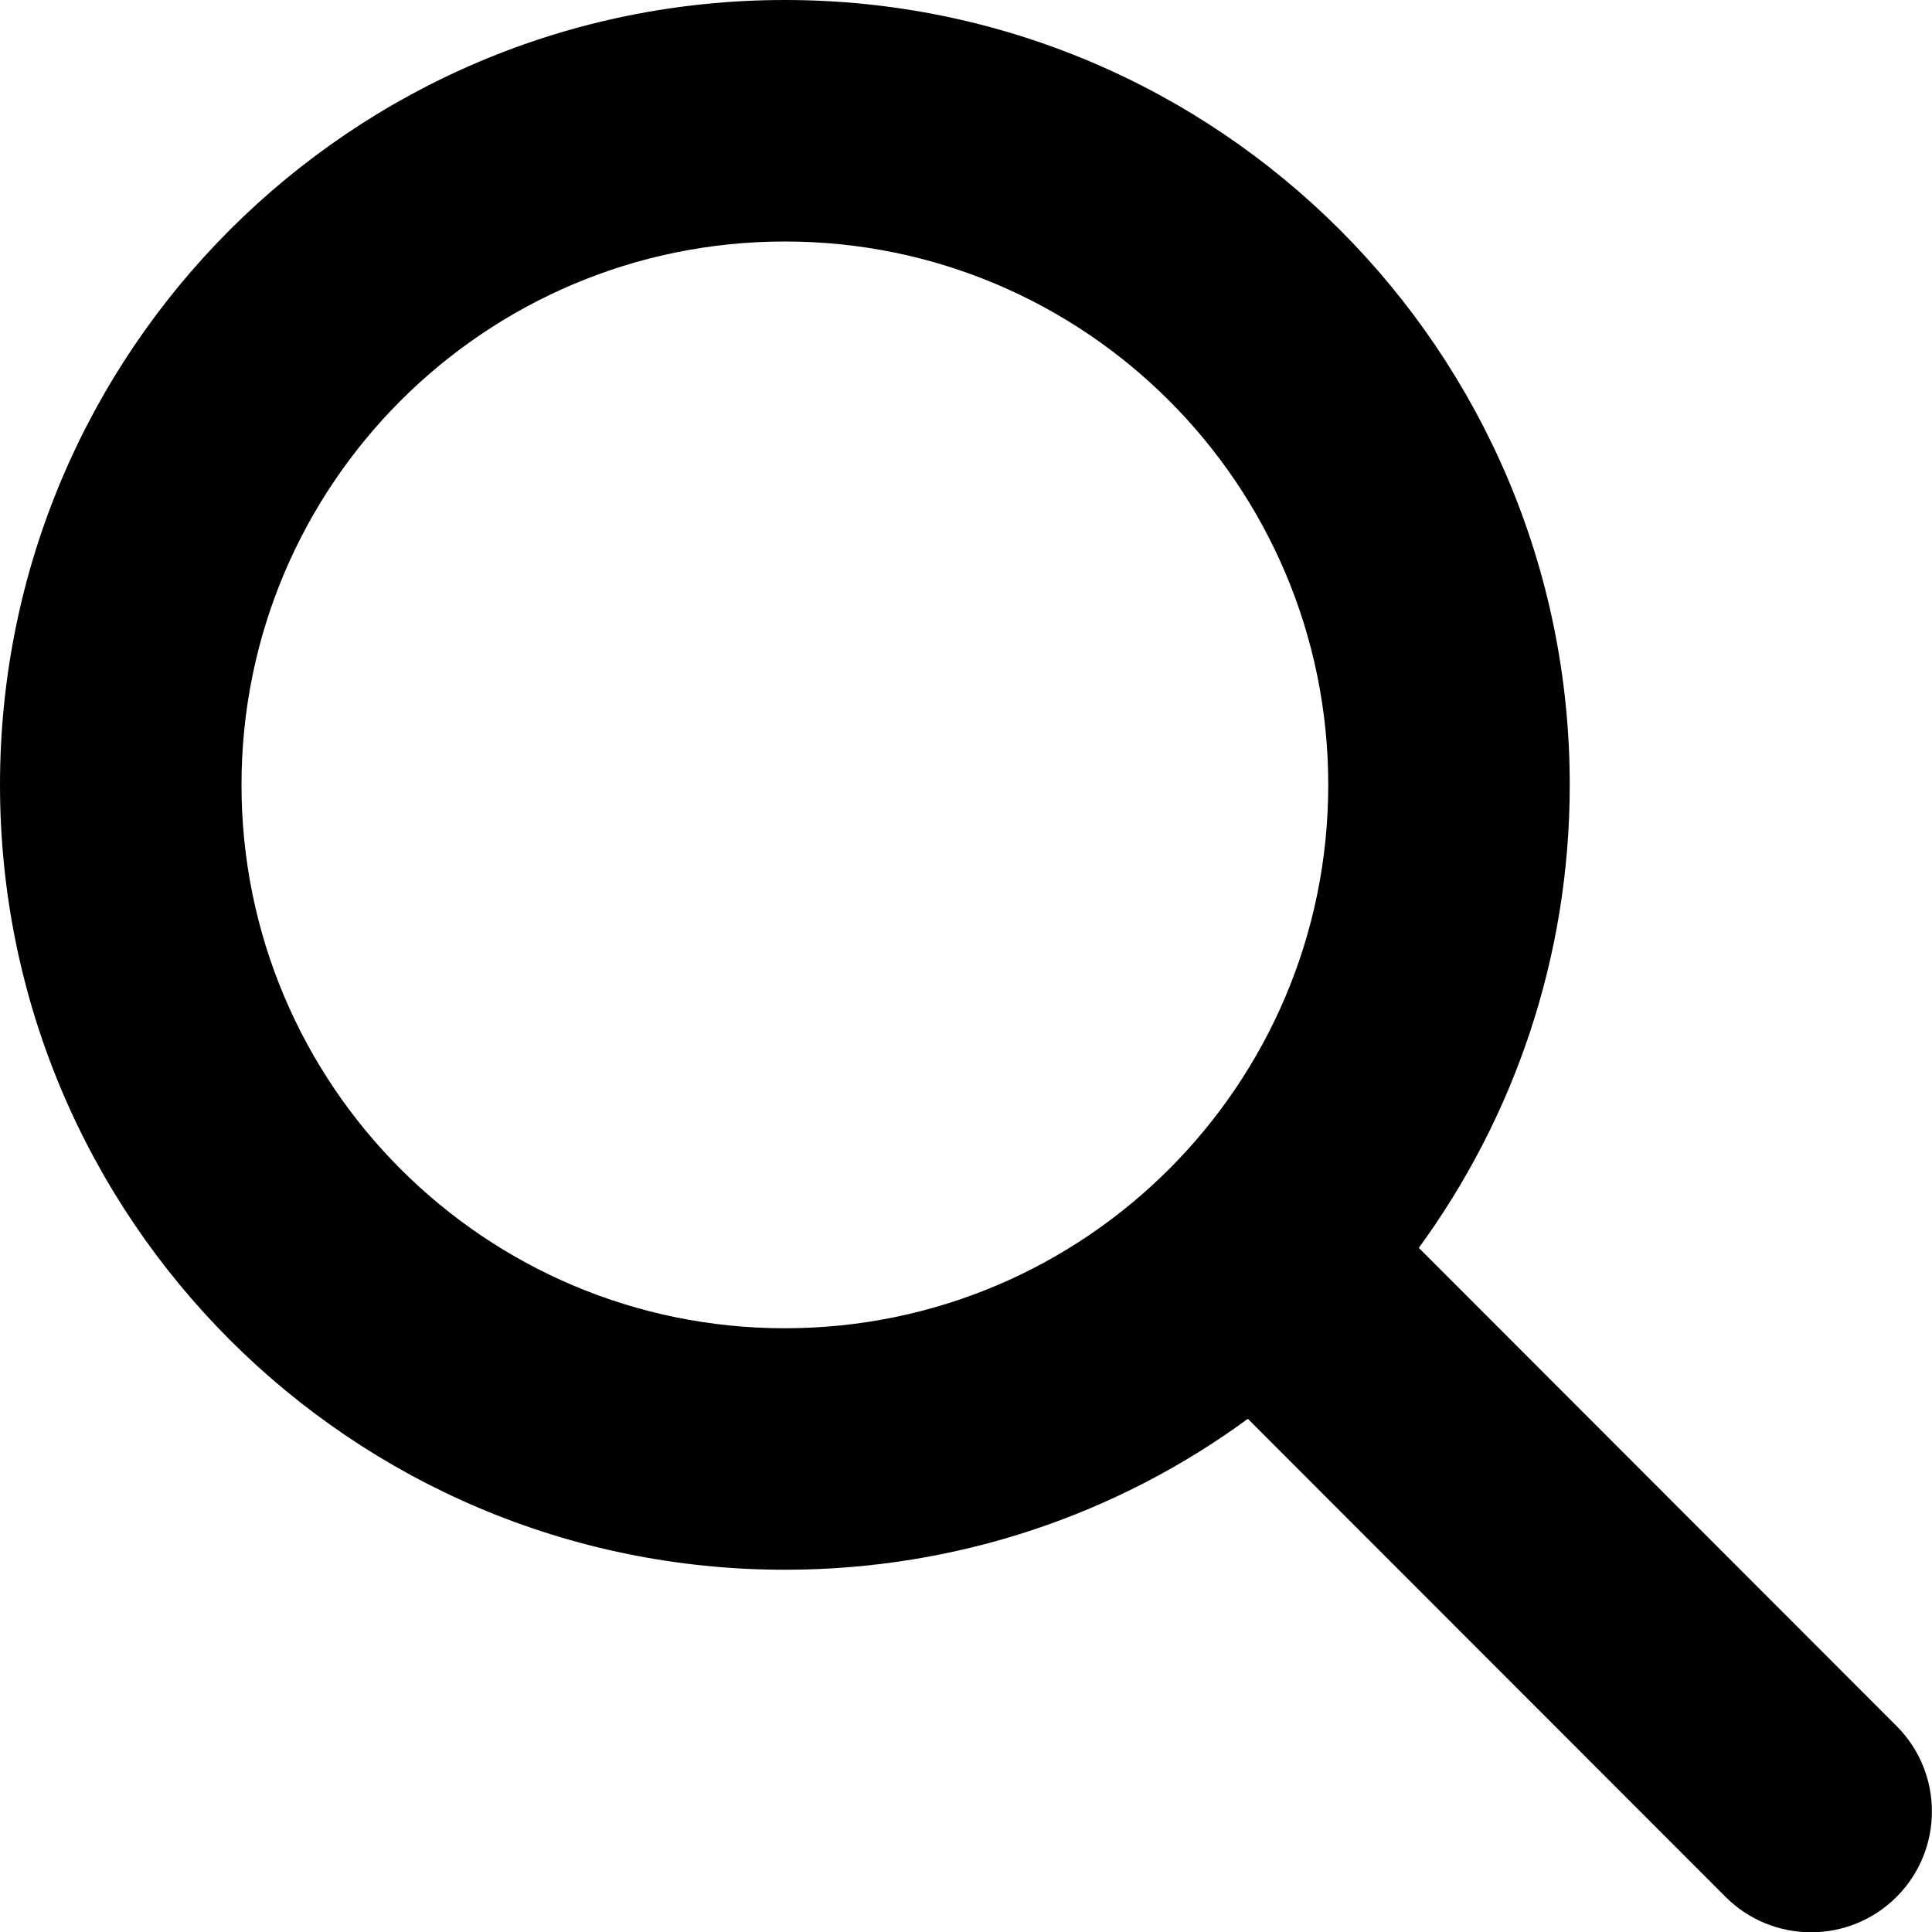
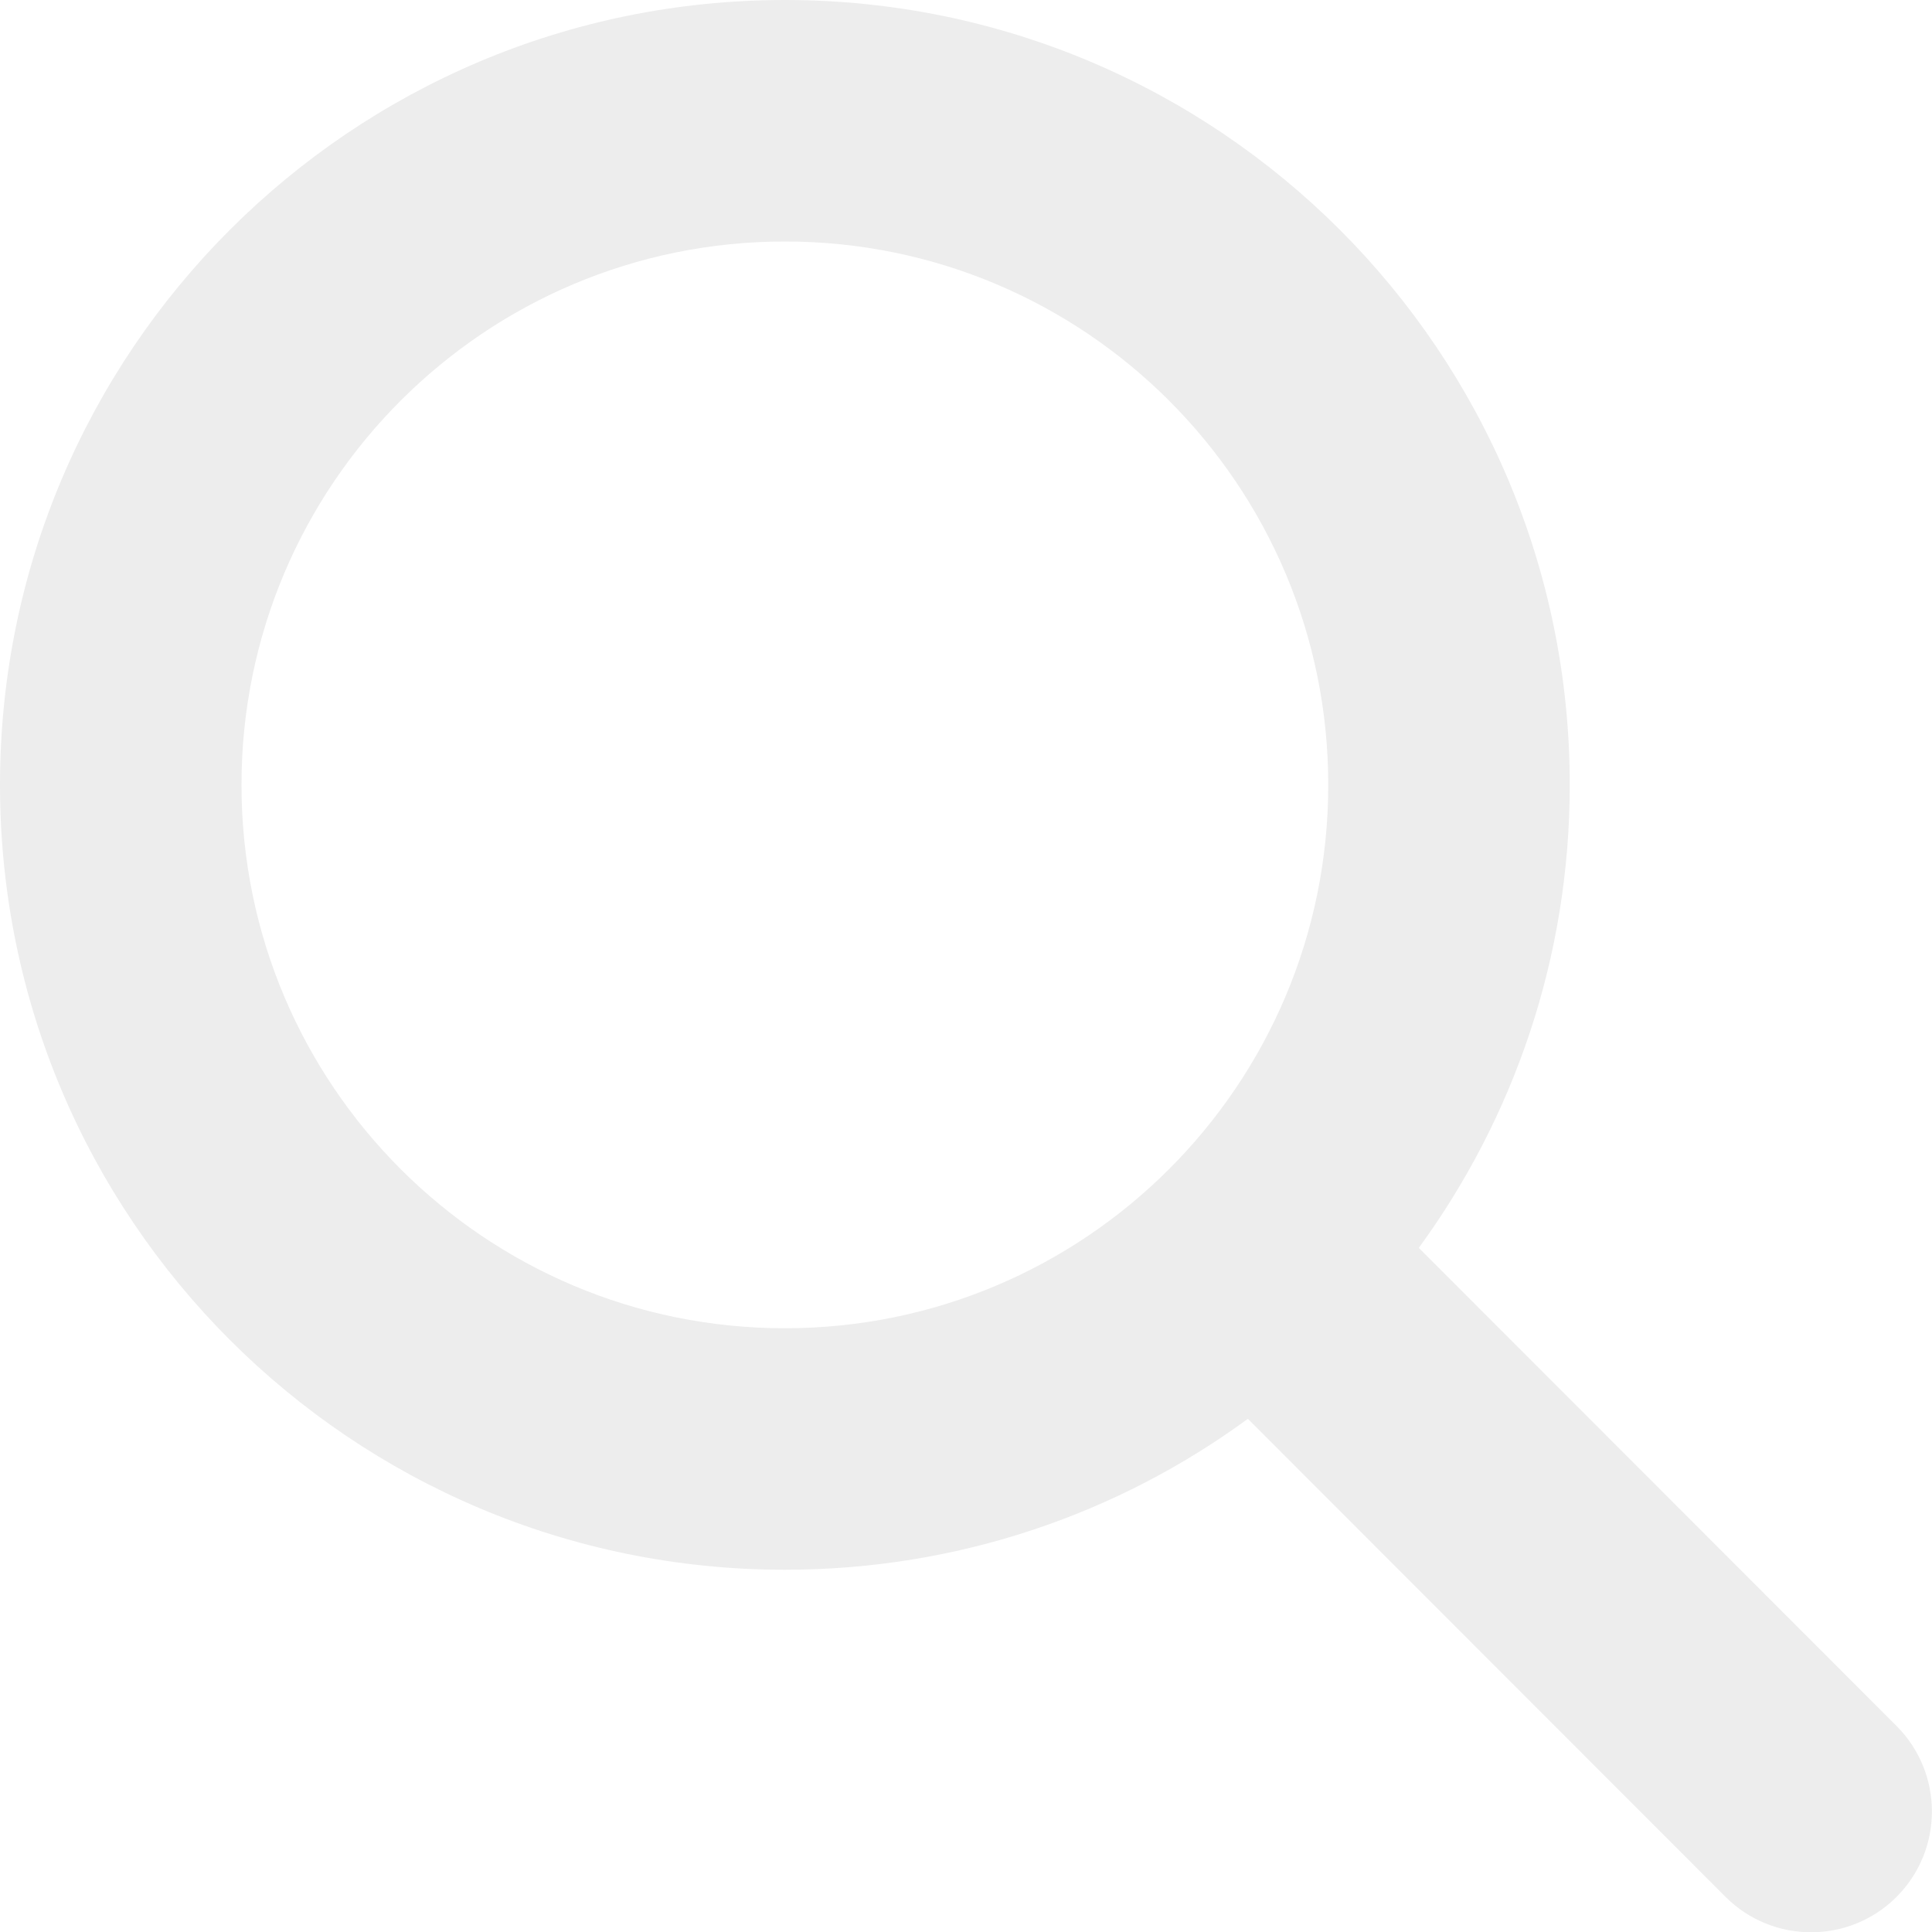
<svg xmlns="http://www.w3.org/2000/svg" viewBox="0 0 512 512">
-   <path d="M416 208c0 45.9-14.9 88.3-40 122.7L502.6 457.4c12.5 12.5 12.5 32.8 0 45.3s-32.8 12.5-45.3 0L330.7 376c-34.4 25.2-76.8 40-122.7 40C93.1 416 0 322.9 0 208S93.1 0 208 0S416 93.1 416 208zM208 352a144 144 0 1 0 0-288 144 144 0 1 0 0 288z" />
+   <path d="M416 208c0 45.9-14.9 88.3-40 122.7L502.6 457.4c12.5 12.5 12.5 32.8 0 45.3s-32.8 12.5-45.3 0L330.7 376c-34.4 25.2-76.8 40-122.7 40C93.1 416 0 322.9 0 208S93.1 0 208 0S416 93.1 416 208zM208 352a144 144 0 1 0 0-288 144 144 0 1 0 0 288z" fill="#EDEDED" />
</svg>
